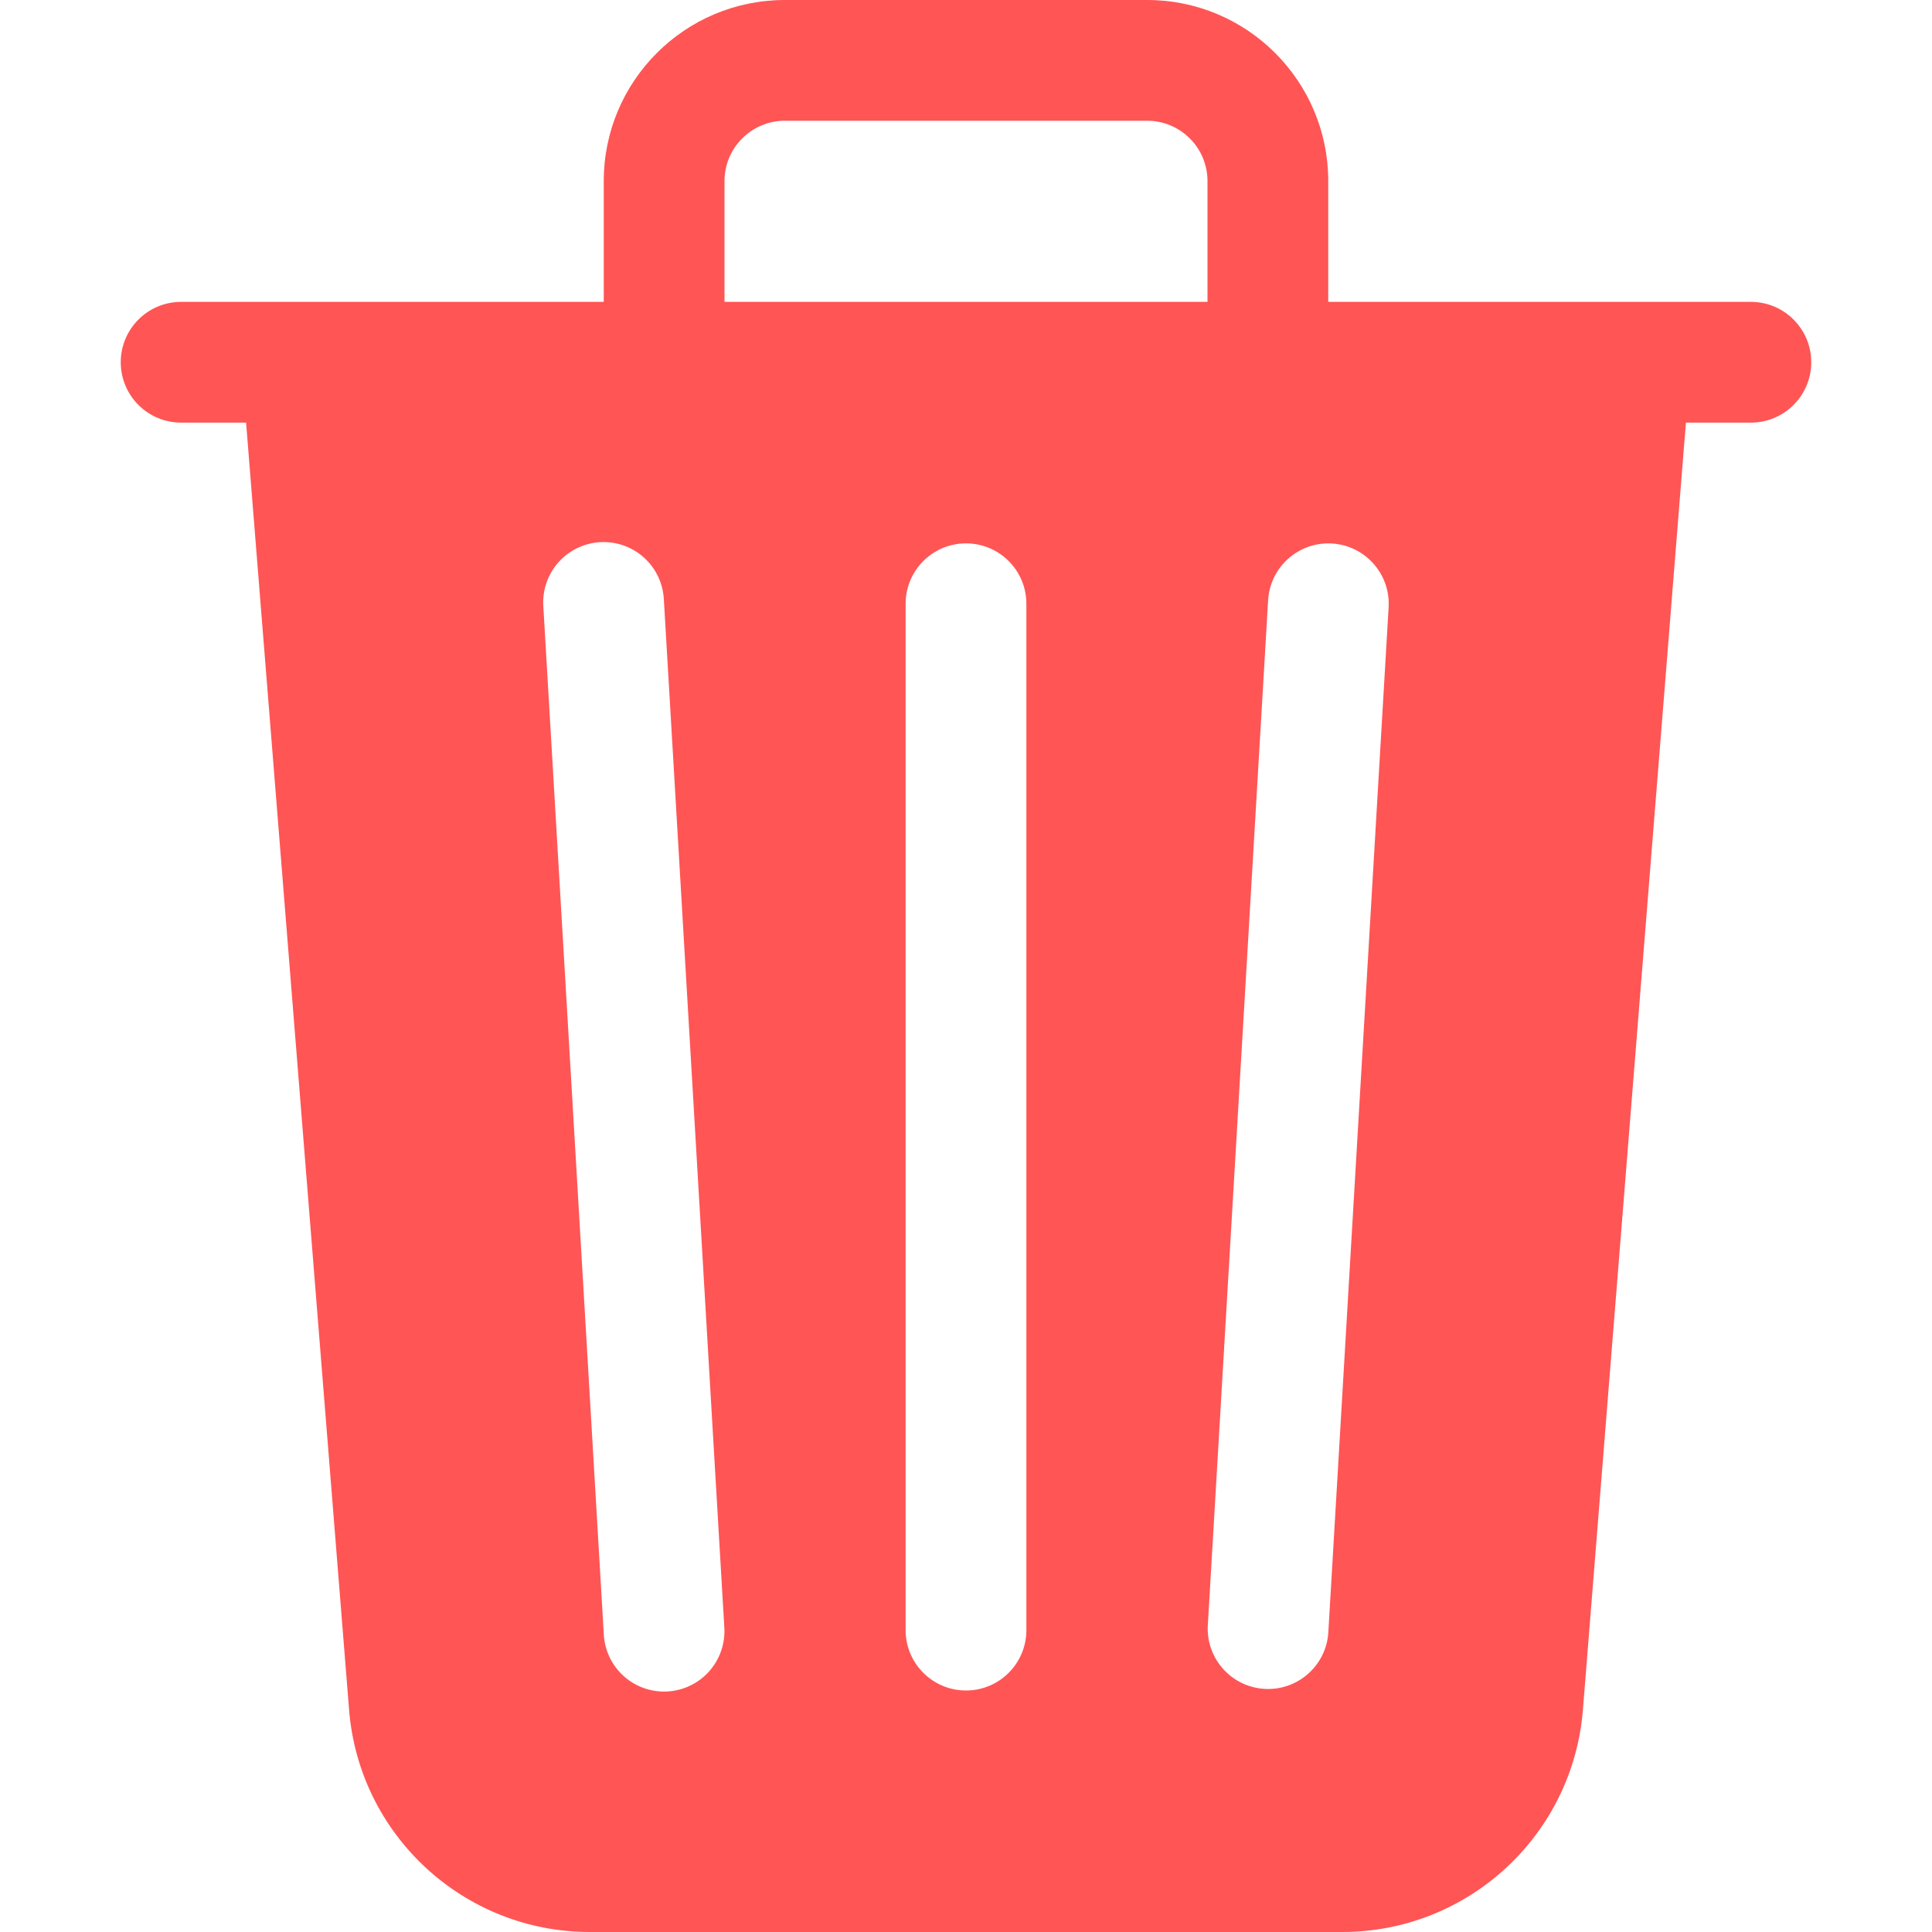
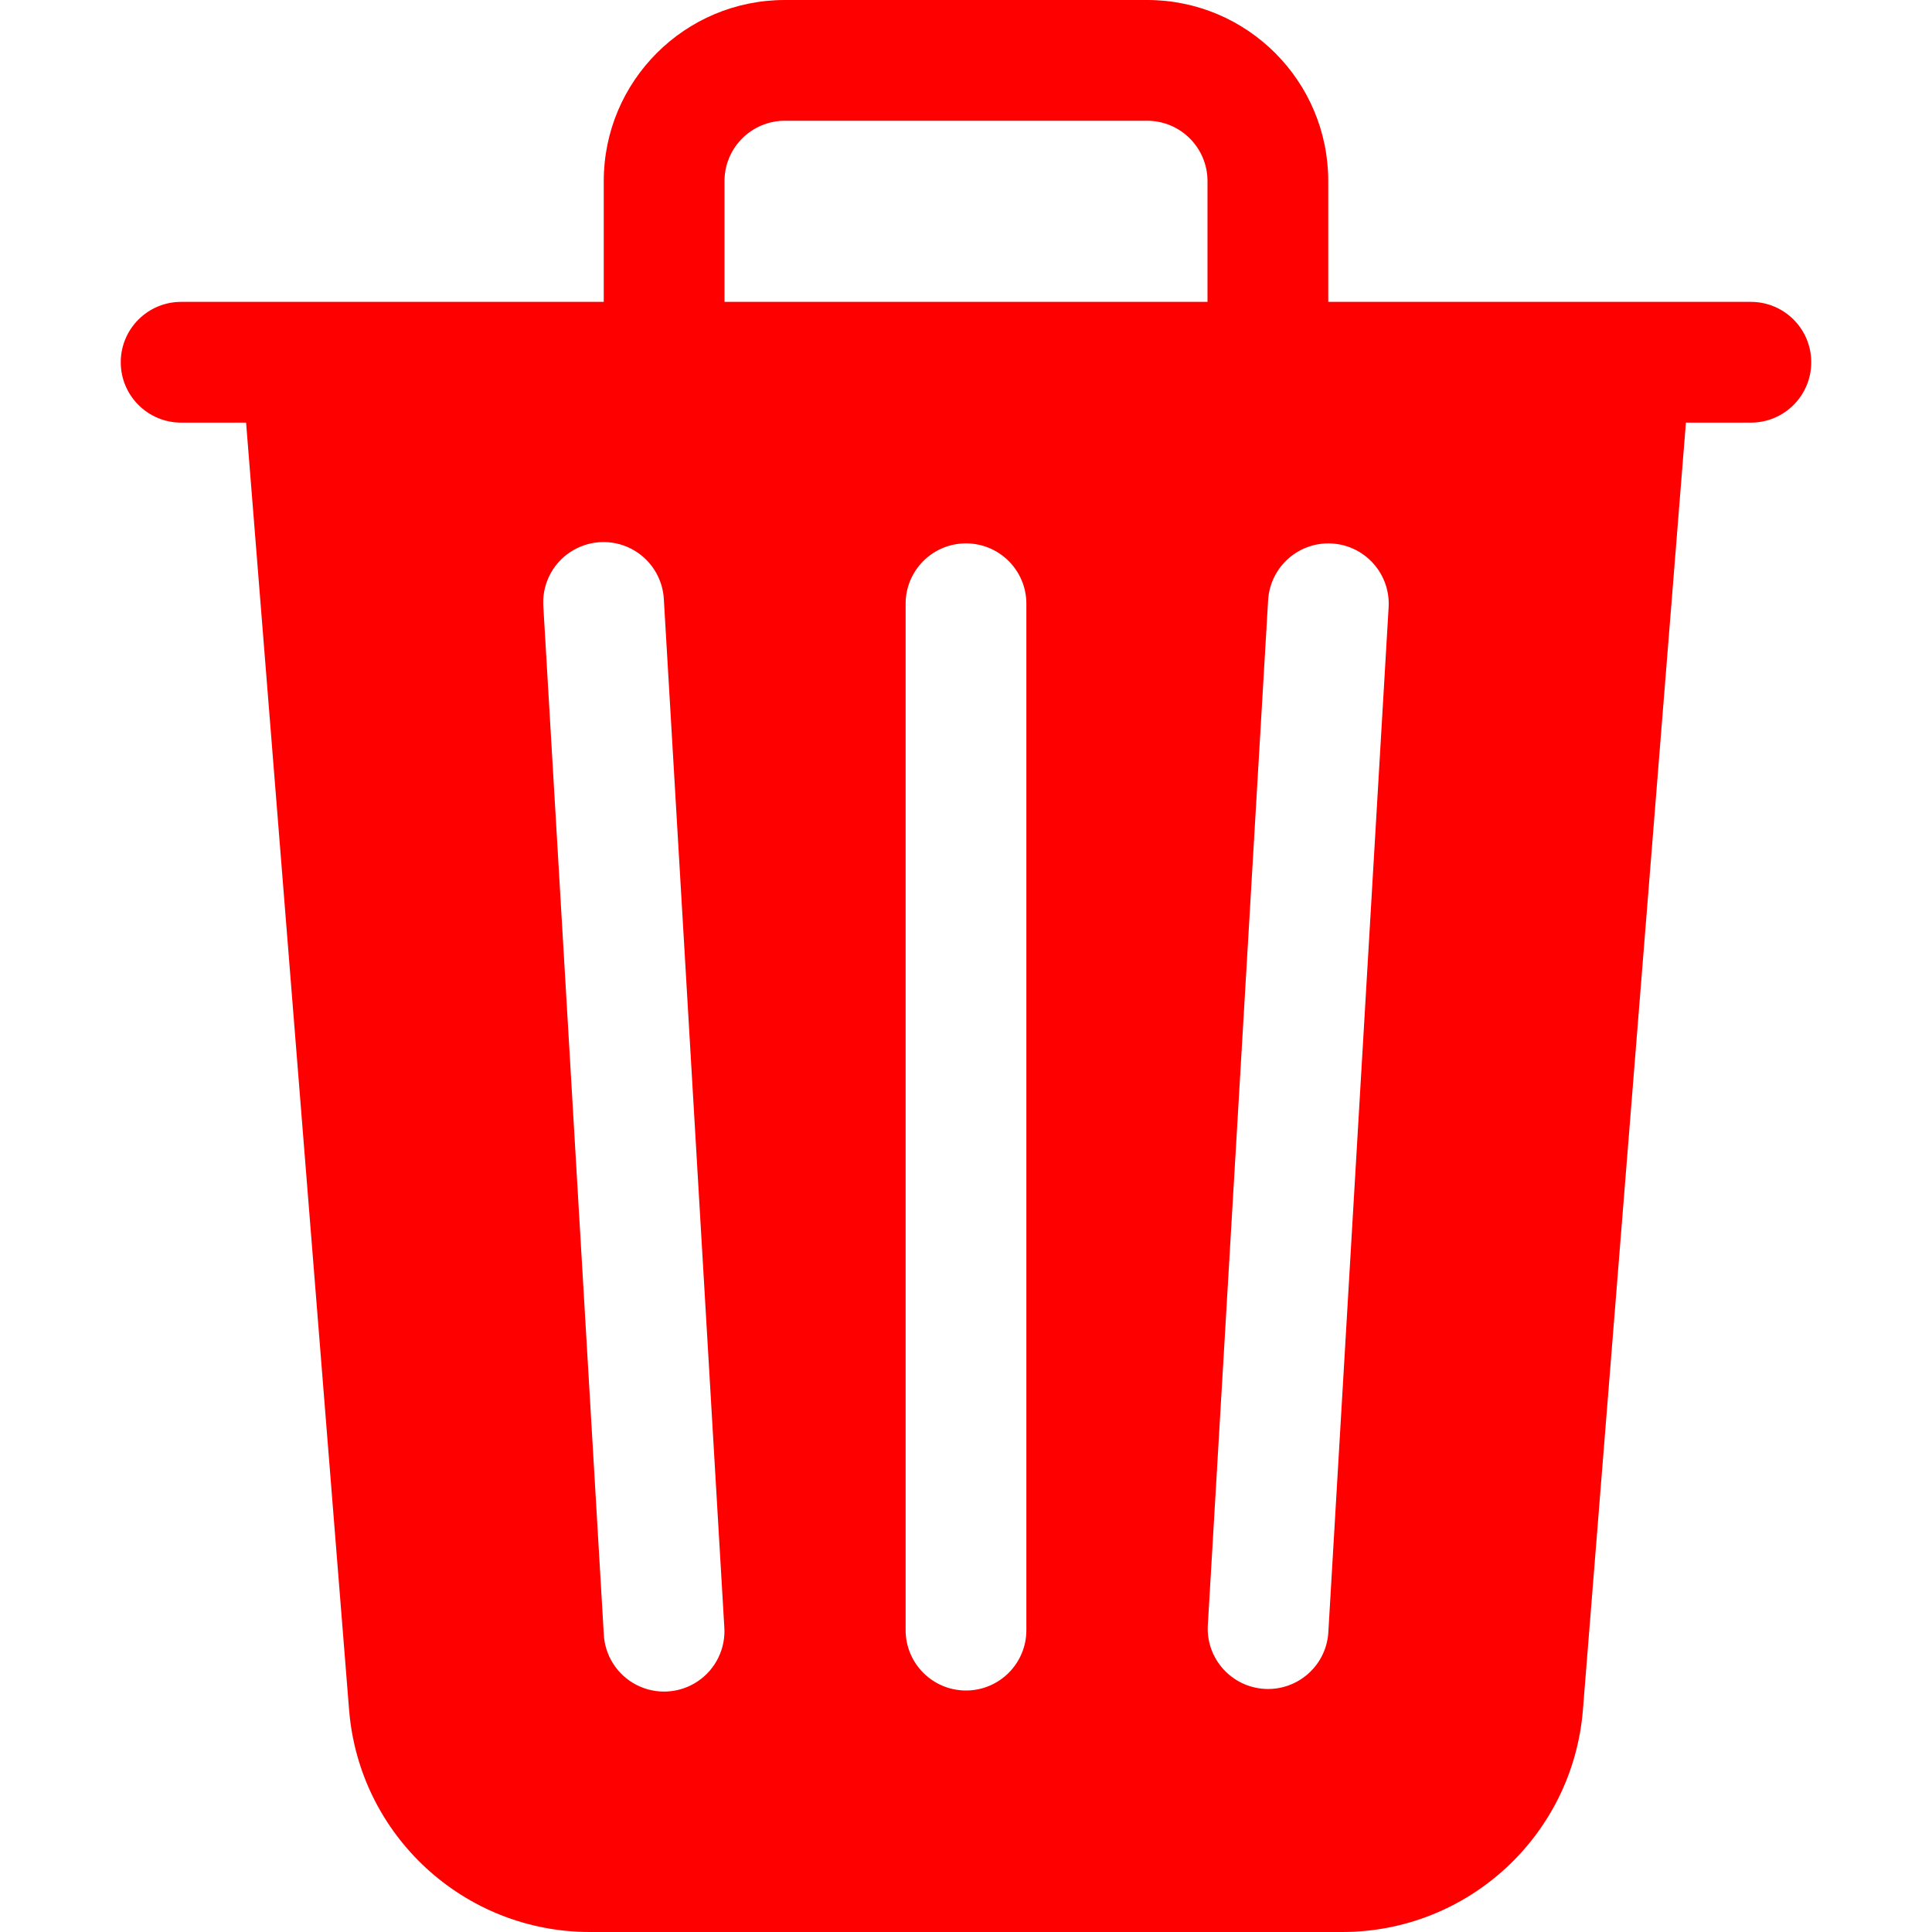
- <svg xmlns="http://www.w3.org/2000/svg" width="16" height="16" fill="#ff5555" viewBox="0 0 16 16">
+ <svg xmlns="http://www.w3.org/2000/svg" width="16" height="16" fill="#ff0000" viewBox="0 0 16 16">
  <path d="M11 1.5v1h3.5a.5.5 0 0 1 0 1h-.538l-.853 10.66A2 2 0 0 1 11.115 16h-6.23a2 2 0 0 1-1.994-1.84L2.038 3.5H1.5a.5.5 0 0 1 0-1H5v-1A1.5 1.5 0 0 1 6.5 0h3A1.5 1.5 0 0 1 11 1.5m-5 0v1h4v-1a.5.5 0 0 0-.5-.5h-3a.5.5 0 0 0-.5.5M4.5 5.029l.5 8.5a.5.5 0 1 0 .998-.06l-.5-8.5a.5.5 0 1 0-.998.06m6.53-.528a.5.5 0 0 0-.528.47l-.5 8.5a.5.5 0 0 0 .998.058l.5-8.5a.5.5 0 0 0-.47-.528M8 4.5a.5.5 0 0 0-.5.5v8.5a.5.5 0 0 0 1 0V5a.5.5 0 0 0-.5-.5" />
</svg>
